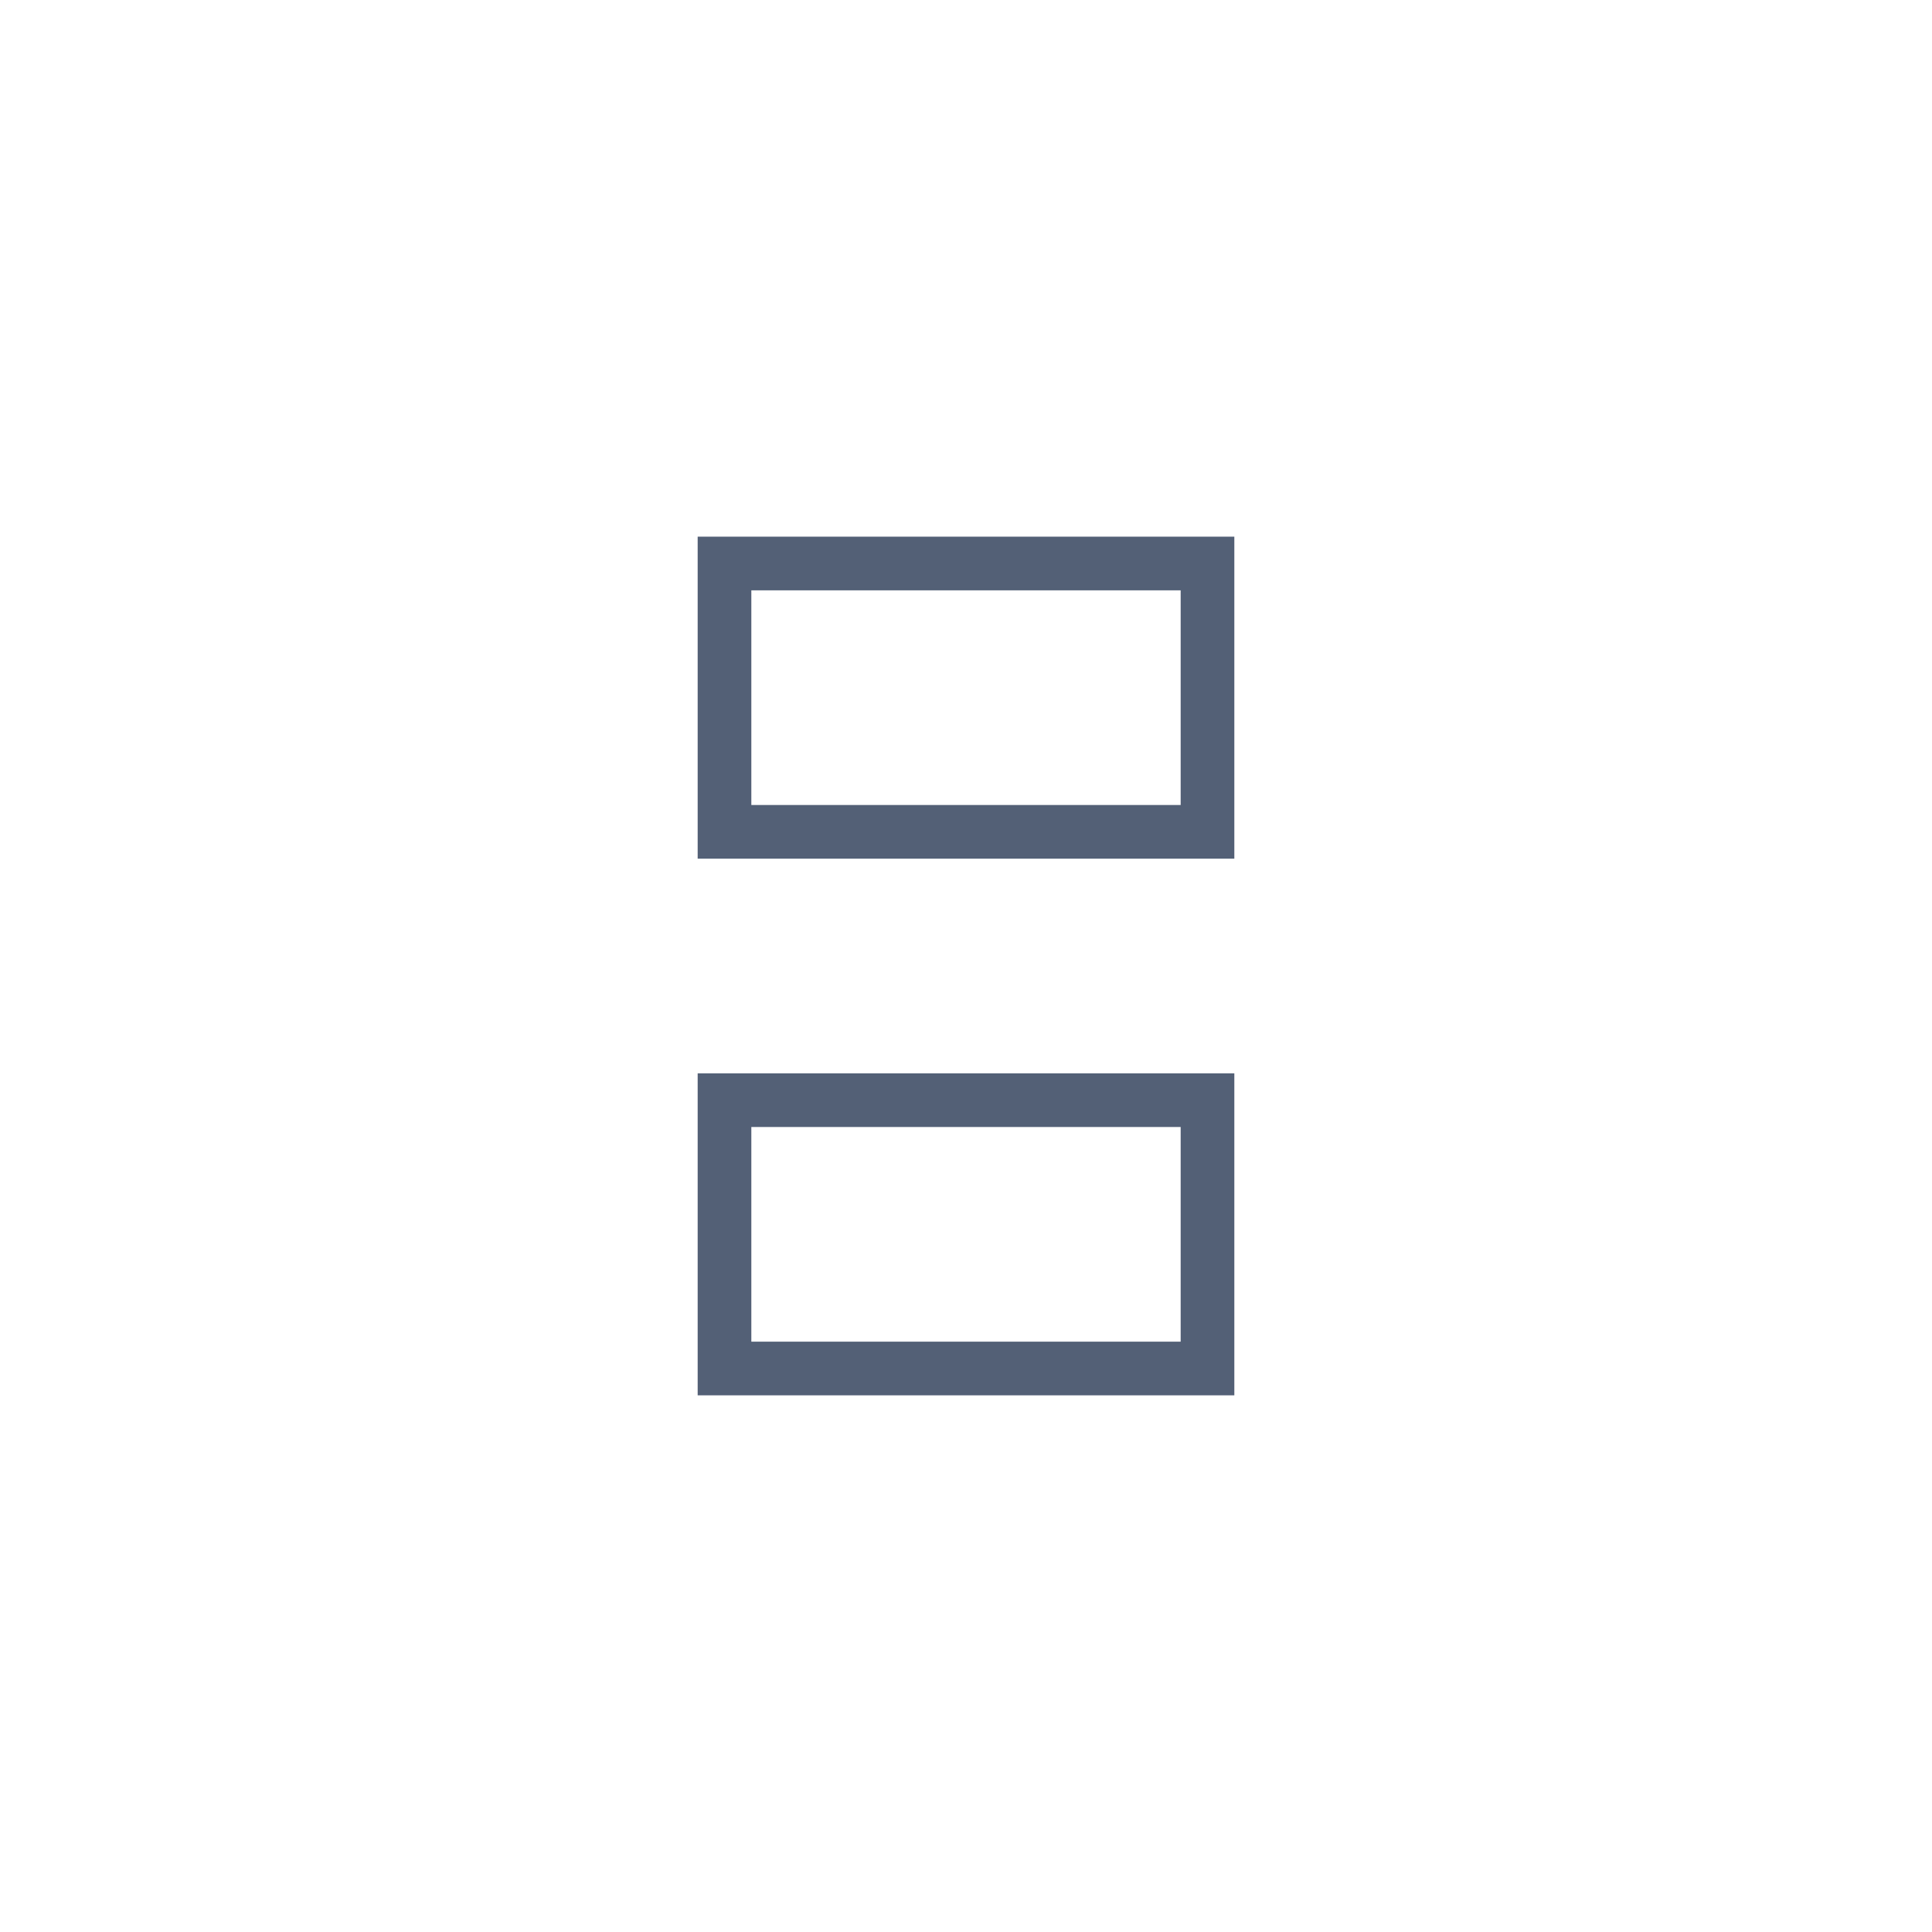
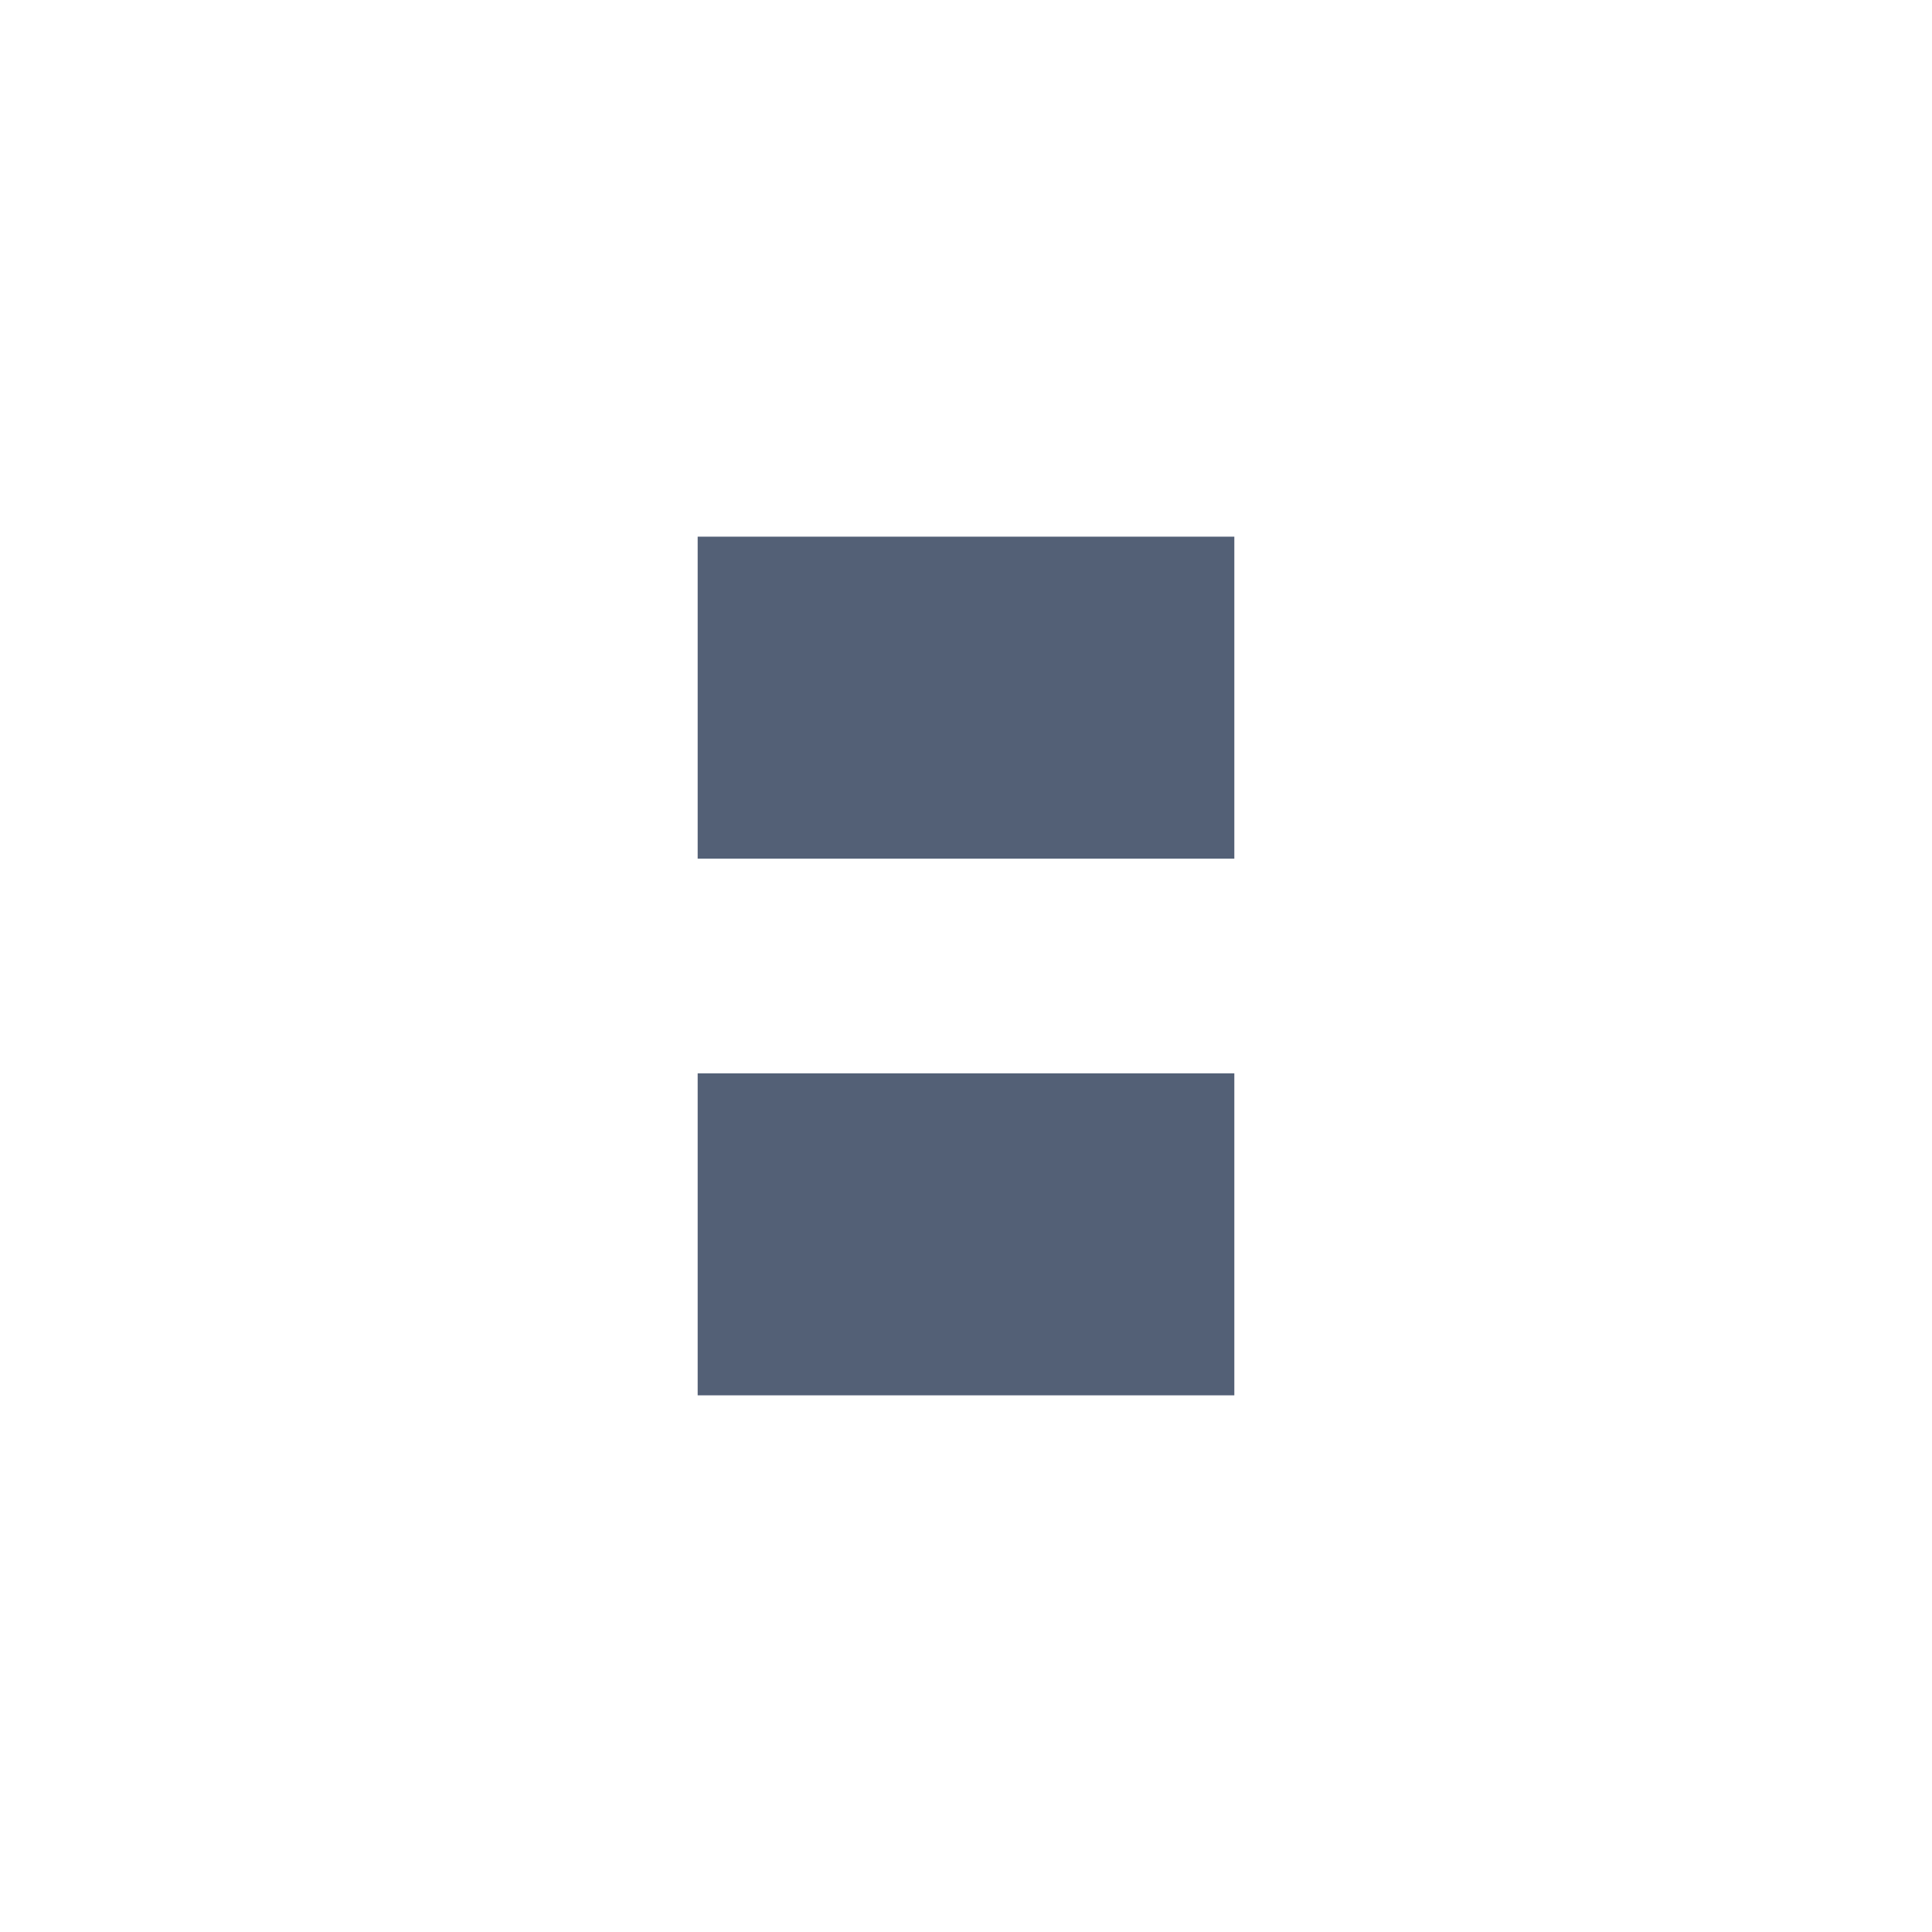
<svg xmlns="http://www.w3.org/2000/svg" width="36px" height="36px" viewBox="0 0 36 36" version="1.1">
  <g id="light" stroke="none" stroke-width="1" fill="none" fill-rule="evenodd">
-     <g id="按钮规范new" transform="translate(-573, -51)" fill="#536076" fill-rule="nonzero">
+     <g id="按钮规范new备份" transform="translate(-573, -51)" fill="#536076">
      <g id="缩略图备份" transform="translate(573, 51)">
-         <path d="M14,15 L22,15 L22,11 L14,11 L14,15 Z M13,10 L23,10 L23,16 L13,16 L13,10 Z" id="Rectangle-11" />
-         <path d="M14,25 L22,25 L22,21 L14,21 L14,25 Z M13,20 L23,20 L23,26 L13,26 L13,20 Z" id="Rectangle-11" />
+         <polygon id="Rectangle-11" points="13 10 23 10 23 16 13 16" />
+         <polygon id="Rectangle-11" points="13 20 23 20 23 26 13 26" />
      </g>
    </g>
  </g>
</svg>
